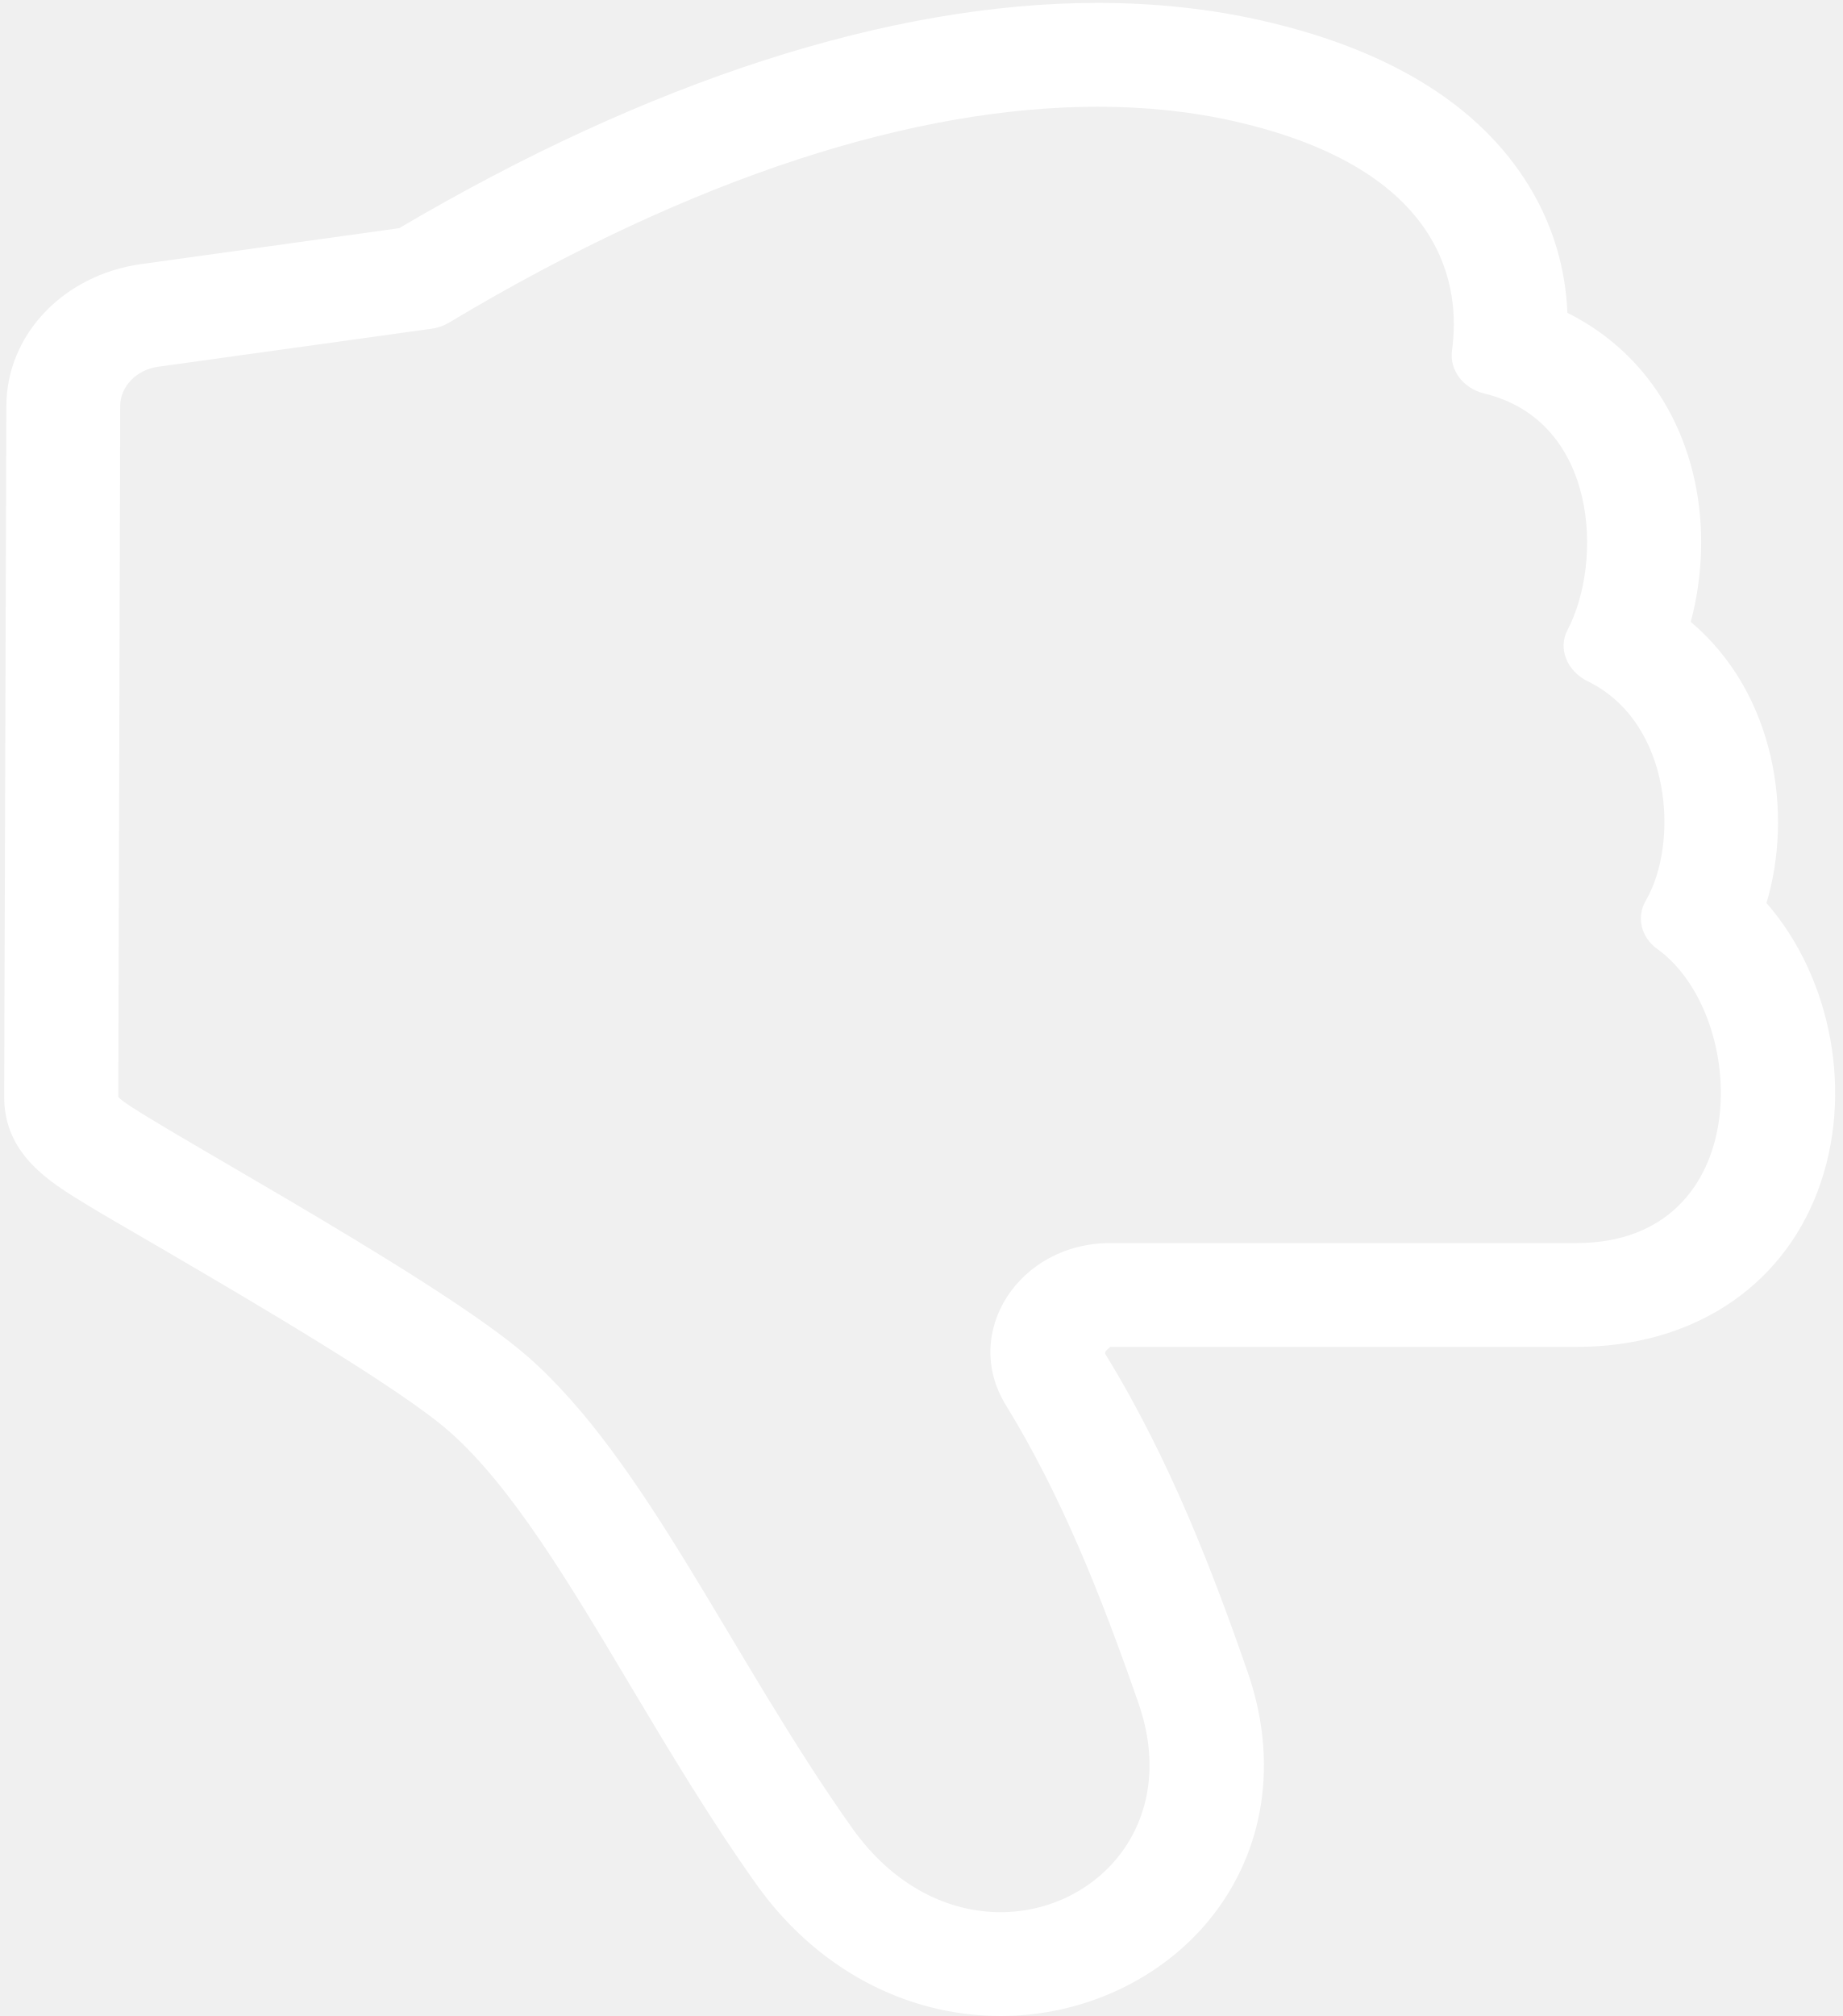
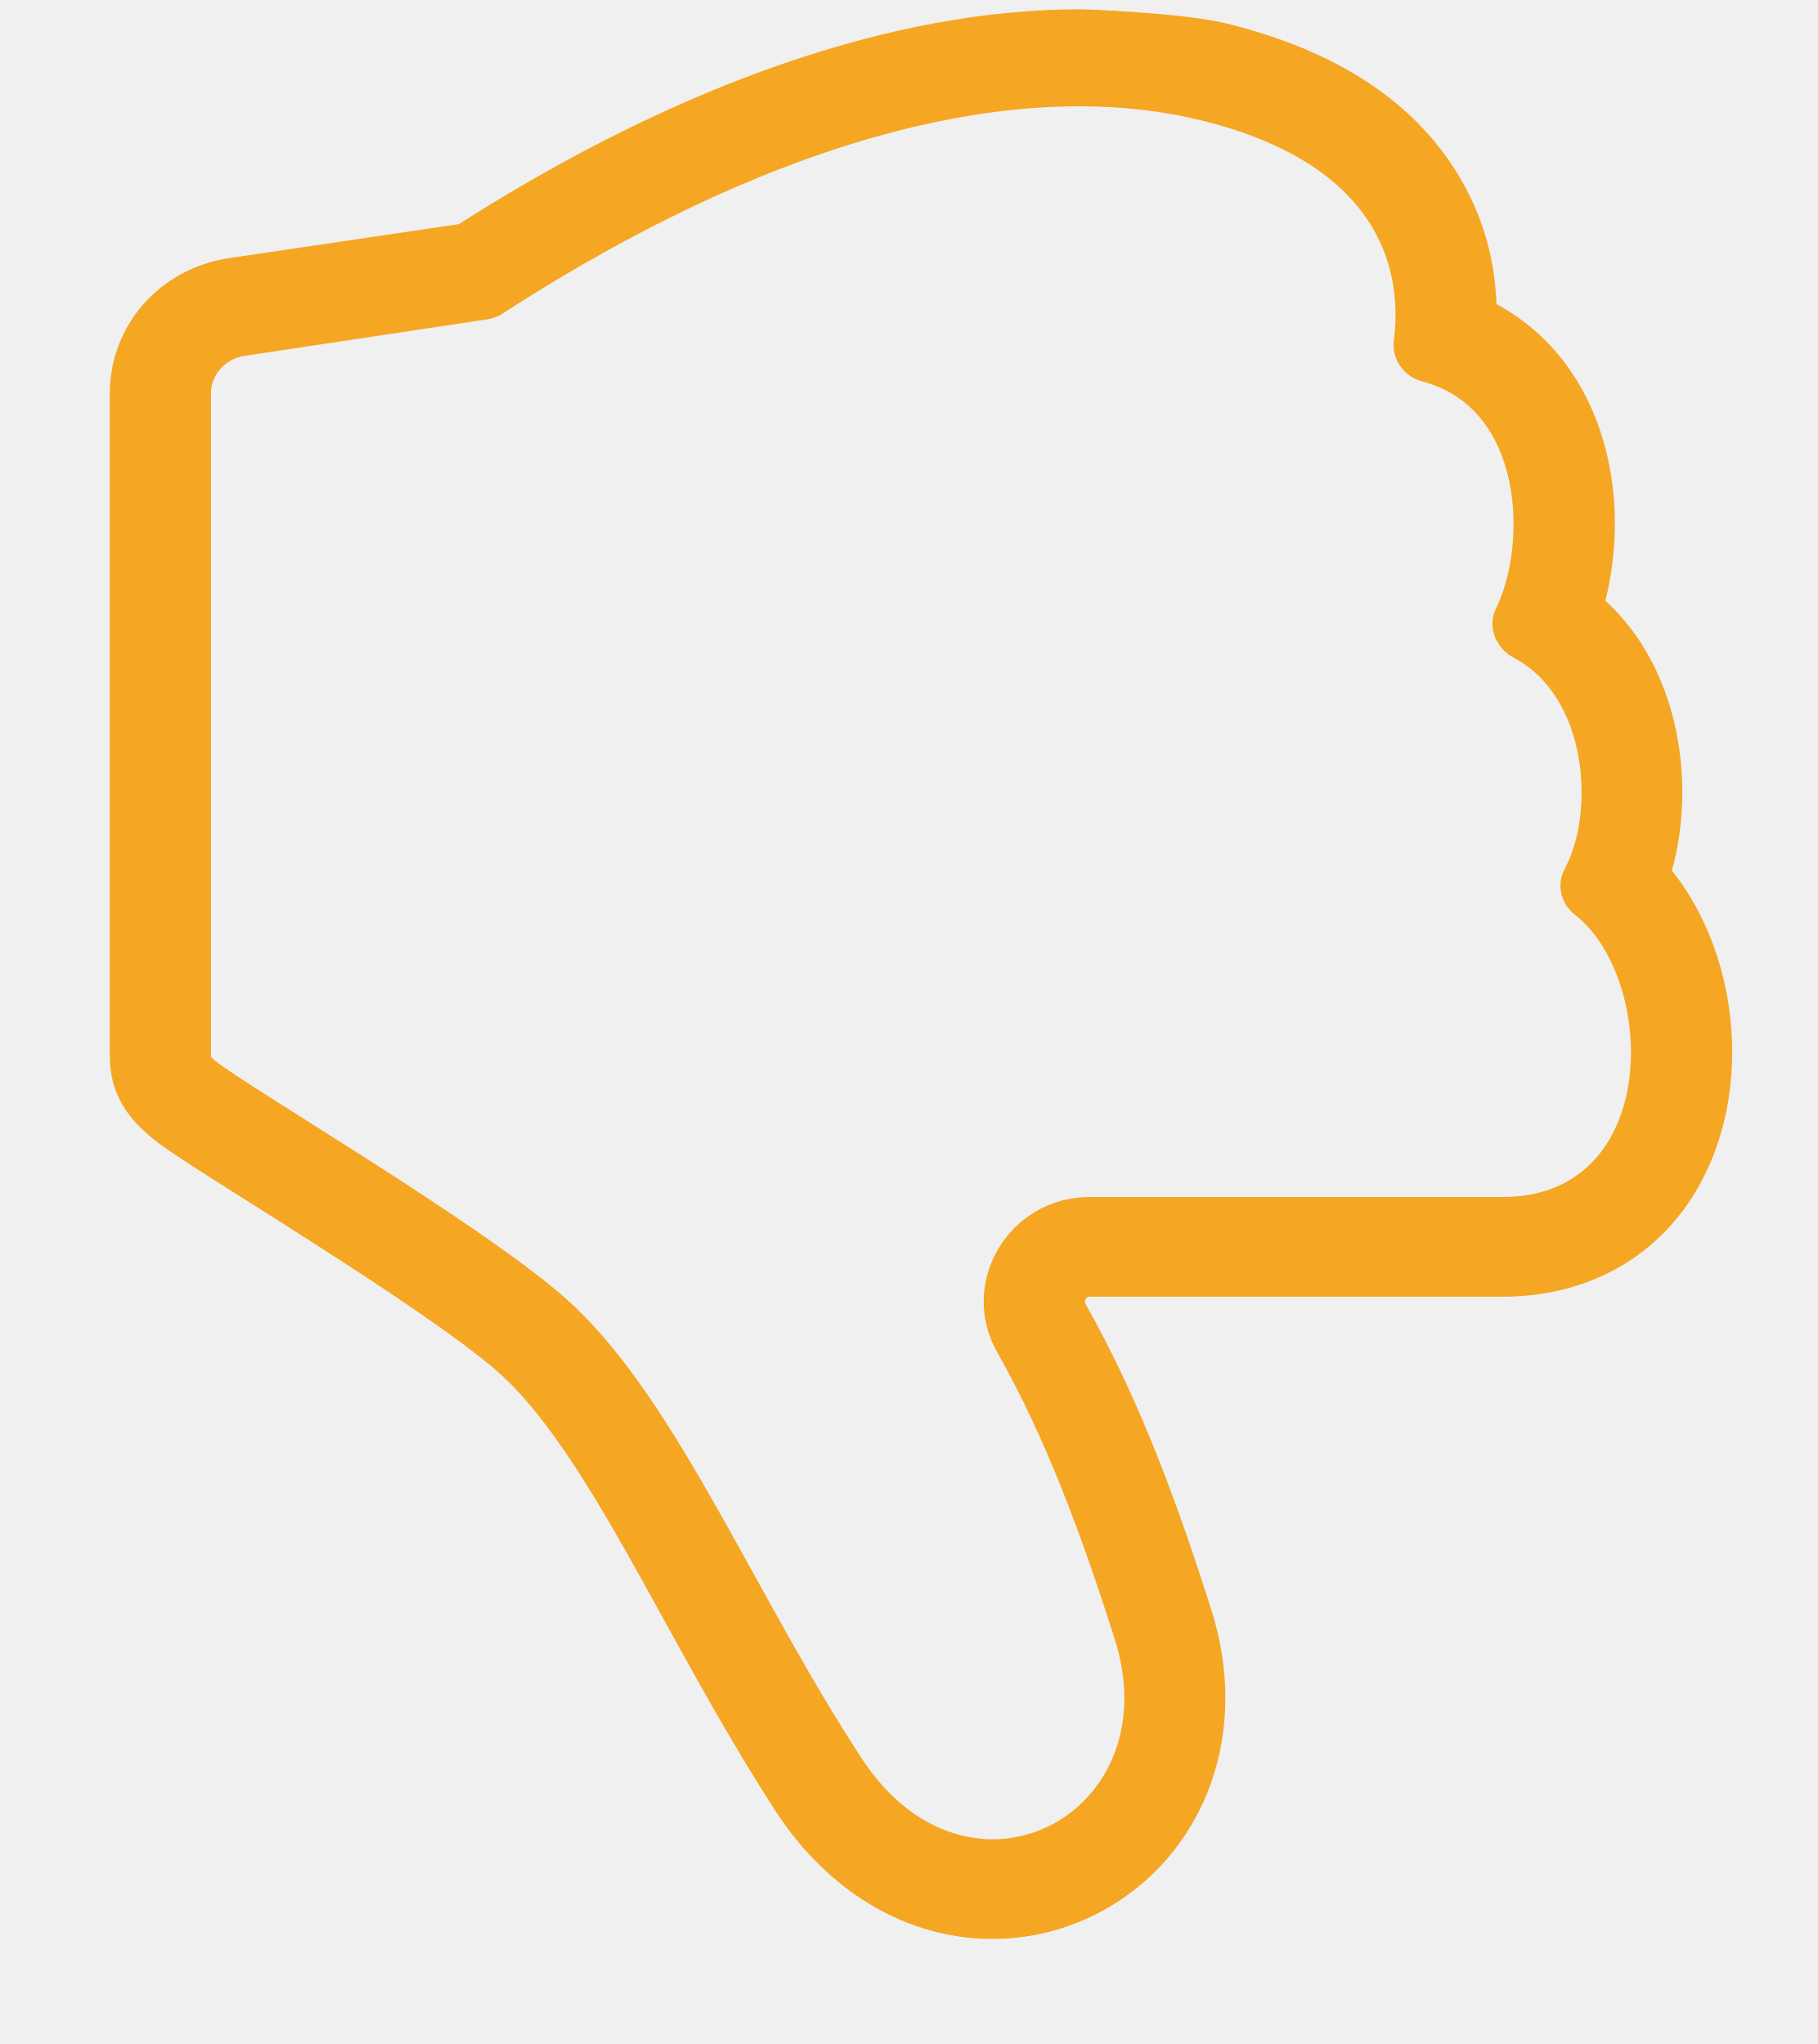
- <svg xmlns="http://www.w3.org/2000/svg" width="213px" height="233px" viewBox="0 0 213 233" version="1.1">
+ <svg xmlns="http://www.w3.org/2000/svg" width="16px" height="18px" viewBox="0 0 16 18" version="1.1">
  <defs />
-   <g id="Page-1" stroke="none" stroke-width="1" fill="none" fill-rule="evenodd">
-     <g id="like" transform="translate(106.5, 116.5) rotate(180) translate(-106.5, -116.5) translate(-0, 0)" fill="#FFFFFF" fill-rule="nonzero">
-       <path d="M8.791,128.634 C1.282,120.045 -1.368,106.542 2.871,95.33 C7.137,84.049 17.555,77.332 30.734,77.332 L84.645,77.332 C85.369,76.754 85.286,76.61 85.199,76.467 C77.711,64.284 72.683,51.041 68.752,39.7 C65.191,29.436 66.776,19.06 73.103,11.235 C78.792,4.201 87.842,0 97.31,0 C108.405,0 118.716,5.563 125.595,15.264 C130.998,22.887 135.672,30.717 140.189,38.289 C147.207,50.06 153.83,61.177 161.016,67.518 C166.761,72.584 183.751,82.521 193.898,88.457 C197.537,90.587 200.769,92.425 203.088,93.843 C207.259,96.393 212.54,99.566 212.518,106.273 L212.264,186.098 C212.237,194.339 205.642,201.225 196.708,202.471 L166.851,206.629 C137.965,223.668 110.076,232.665 86.12,232.665 C79.463,232.665 73.047,231.974 67.072,230.609 C52.869,227.369 42.712,221.286 36.897,212.529 C33.258,207.053 31.999,201.523 31.805,196.845 C26.562,194.23 22.37,190.105 19.694,184.832 C15.722,177.007 15.657,168.171 17.546,161.129 C7.628,152.76 5.738,138.778 8.791,128.634 Z M29.457,154.263 C31.82,155.419 32.94,158.006 31.784,160.207 C27.649,168.085 28.292,184.334 41.399,187.515 C43.859,188.113 45.461,190.219 45.143,192.521 C44.159,199.651 45.739,213.382 70.237,218.968 C75.159,220.091 80.453,220.665 86.091,220.665 C107.006,220.665 132.612,212.762 161.1,195.708 C161.697,195.351 162.375,195.11 163.082,195.012 L194.752,190.609 C197.196,190.268 199.096,188.352 199.103,186.098 L199.326,106.273 C199.329,105.069 162.69,85.649 151.901,76.131 C138.237,64.078 128.473,41.45 114.517,21.758 C109.662,14.913 103.272,11.999 97.336,11.999 C86.197,11.999 76.582,22.272 81.374,36.103 C85.81,48.907 90.415,60.34 96.737,70.632 C101.881,79.008 95.204,89.332 84.654,89.332 L30.762,89.332 C10.024,89.332 10.684,115.645 21.442,123.342 C23.287,124.662 23.849,127.024 22.747,128.905 C18.898,135.477 19.657,149.471 29.457,154.263 Z" id="Shape" />
+   <g id="Правка-основного-окна" stroke="none" stroke-width="1" fill="none" fill-rule="evenodd">
+     <g id="Artboard-Copy-12" transform="translate(-20, -591)">
+       <g id="Group-18" transform="translate(16, 444)">
+         <g id="Group-16" transform="translate(0, 138)">
+           <g id="Group-13" transform="translate(0, 5)">
+             <rect id="Rectangle-8-Copy" x="0" y="0" width="24" height="24" />
+             <path d="M18.719,11.667 C18.927,10.925 18.802,9.902 18.134,9.29 C18.263,8.775 18.26,8.129 17.993,7.556 C17.813,7.171 17.53,6.869 17.175,6.678 C17.163,6.336 17.079,5.931 16.833,5.531 C16.441,4.89 15.764,4.445 14.803,4.208 C14.398,4.109 13.524,4.082 13.524,4.082 L13.503,4.082 C11.88,4.082 9.993,4.728 8.039,5.974 L6.016,6.273 C5.412,6.364 4.967,6.861 4.967,7.464 L4.967,13.302 C4.967,13.793 5.324,14.025 5.606,14.211 C5.762,14.315 5.978,14.449 6.223,14.605 C6.909,15.039 8.057,15.766 8.445,16.137 C8.93,16.6 9.378,17.414 9.851,18.275 C10.156,18.828 10.472,19.401 10.835,19.959 C11.299,20.668 11.993,21.075 12.739,21.075 C13.376,21.075 13.985,20.768 14.368,20.253 C14.794,19.681 14.902,18.922 14.663,18.172 C14.399,17.342 14.061,16.374 13.557,15.483 C13.551,15.472 13.546,15.461 13.558,15.441 C13.57,15.42 13.582,15.419 13.594,15.419 L17.229,15.419 C18.118,15.419 18.821,14.928 19.111,14.103 C19.4,13.283 19.224,12.295 18.719,11.667 L18.719,11.667 Z M17.229,14.541 L13.594,14.541 C12.883,14.541 12.433,15.296 12.78,15.909 C13.205,16.662 13.516,17.497 13.814,18.434 C14.136,19.445 13.489,20.197 12.739,20.197 C12.34,20.197 11.912,19.984 11.585,19.483 C10.644,18.043 9.982,16.388 9.06,15.507 C8.332,14.811 5.857,13.39 5.857,13.302 L5.857,7.464 C5.857,7.299 5.986,7.159 6.151,7.134 L8.29,6.812 C8.337,6.805 8.385,6.787 8.425,6.761 C10.352,5.514 12.086,4.936 13.502,4.936 C13.884,4.936 14.242,4.978 14.576,5.06 C16.234,5.468 16.339,6.473 16.272,6.994 C16.25,7.163 16.358,7.317 16.525,7.36 C17.411,7.593 17.452,8.781 17.171,9.358 C17.092,9.519 17.168,9.708 17.327,9.792 C17.989,10.143 18.038,11.167 17.777,11.648 C17.702,11.785 17.739,11.957 17.864,12.054 C18.589,12.617 18.628,14.541 17.229,14.541 L17.229,14.541 Z" id="Shape" fill="#F5A623" />
+           </g>
+         </g>
+       </g>
    </g>
  </g>
</svg>
